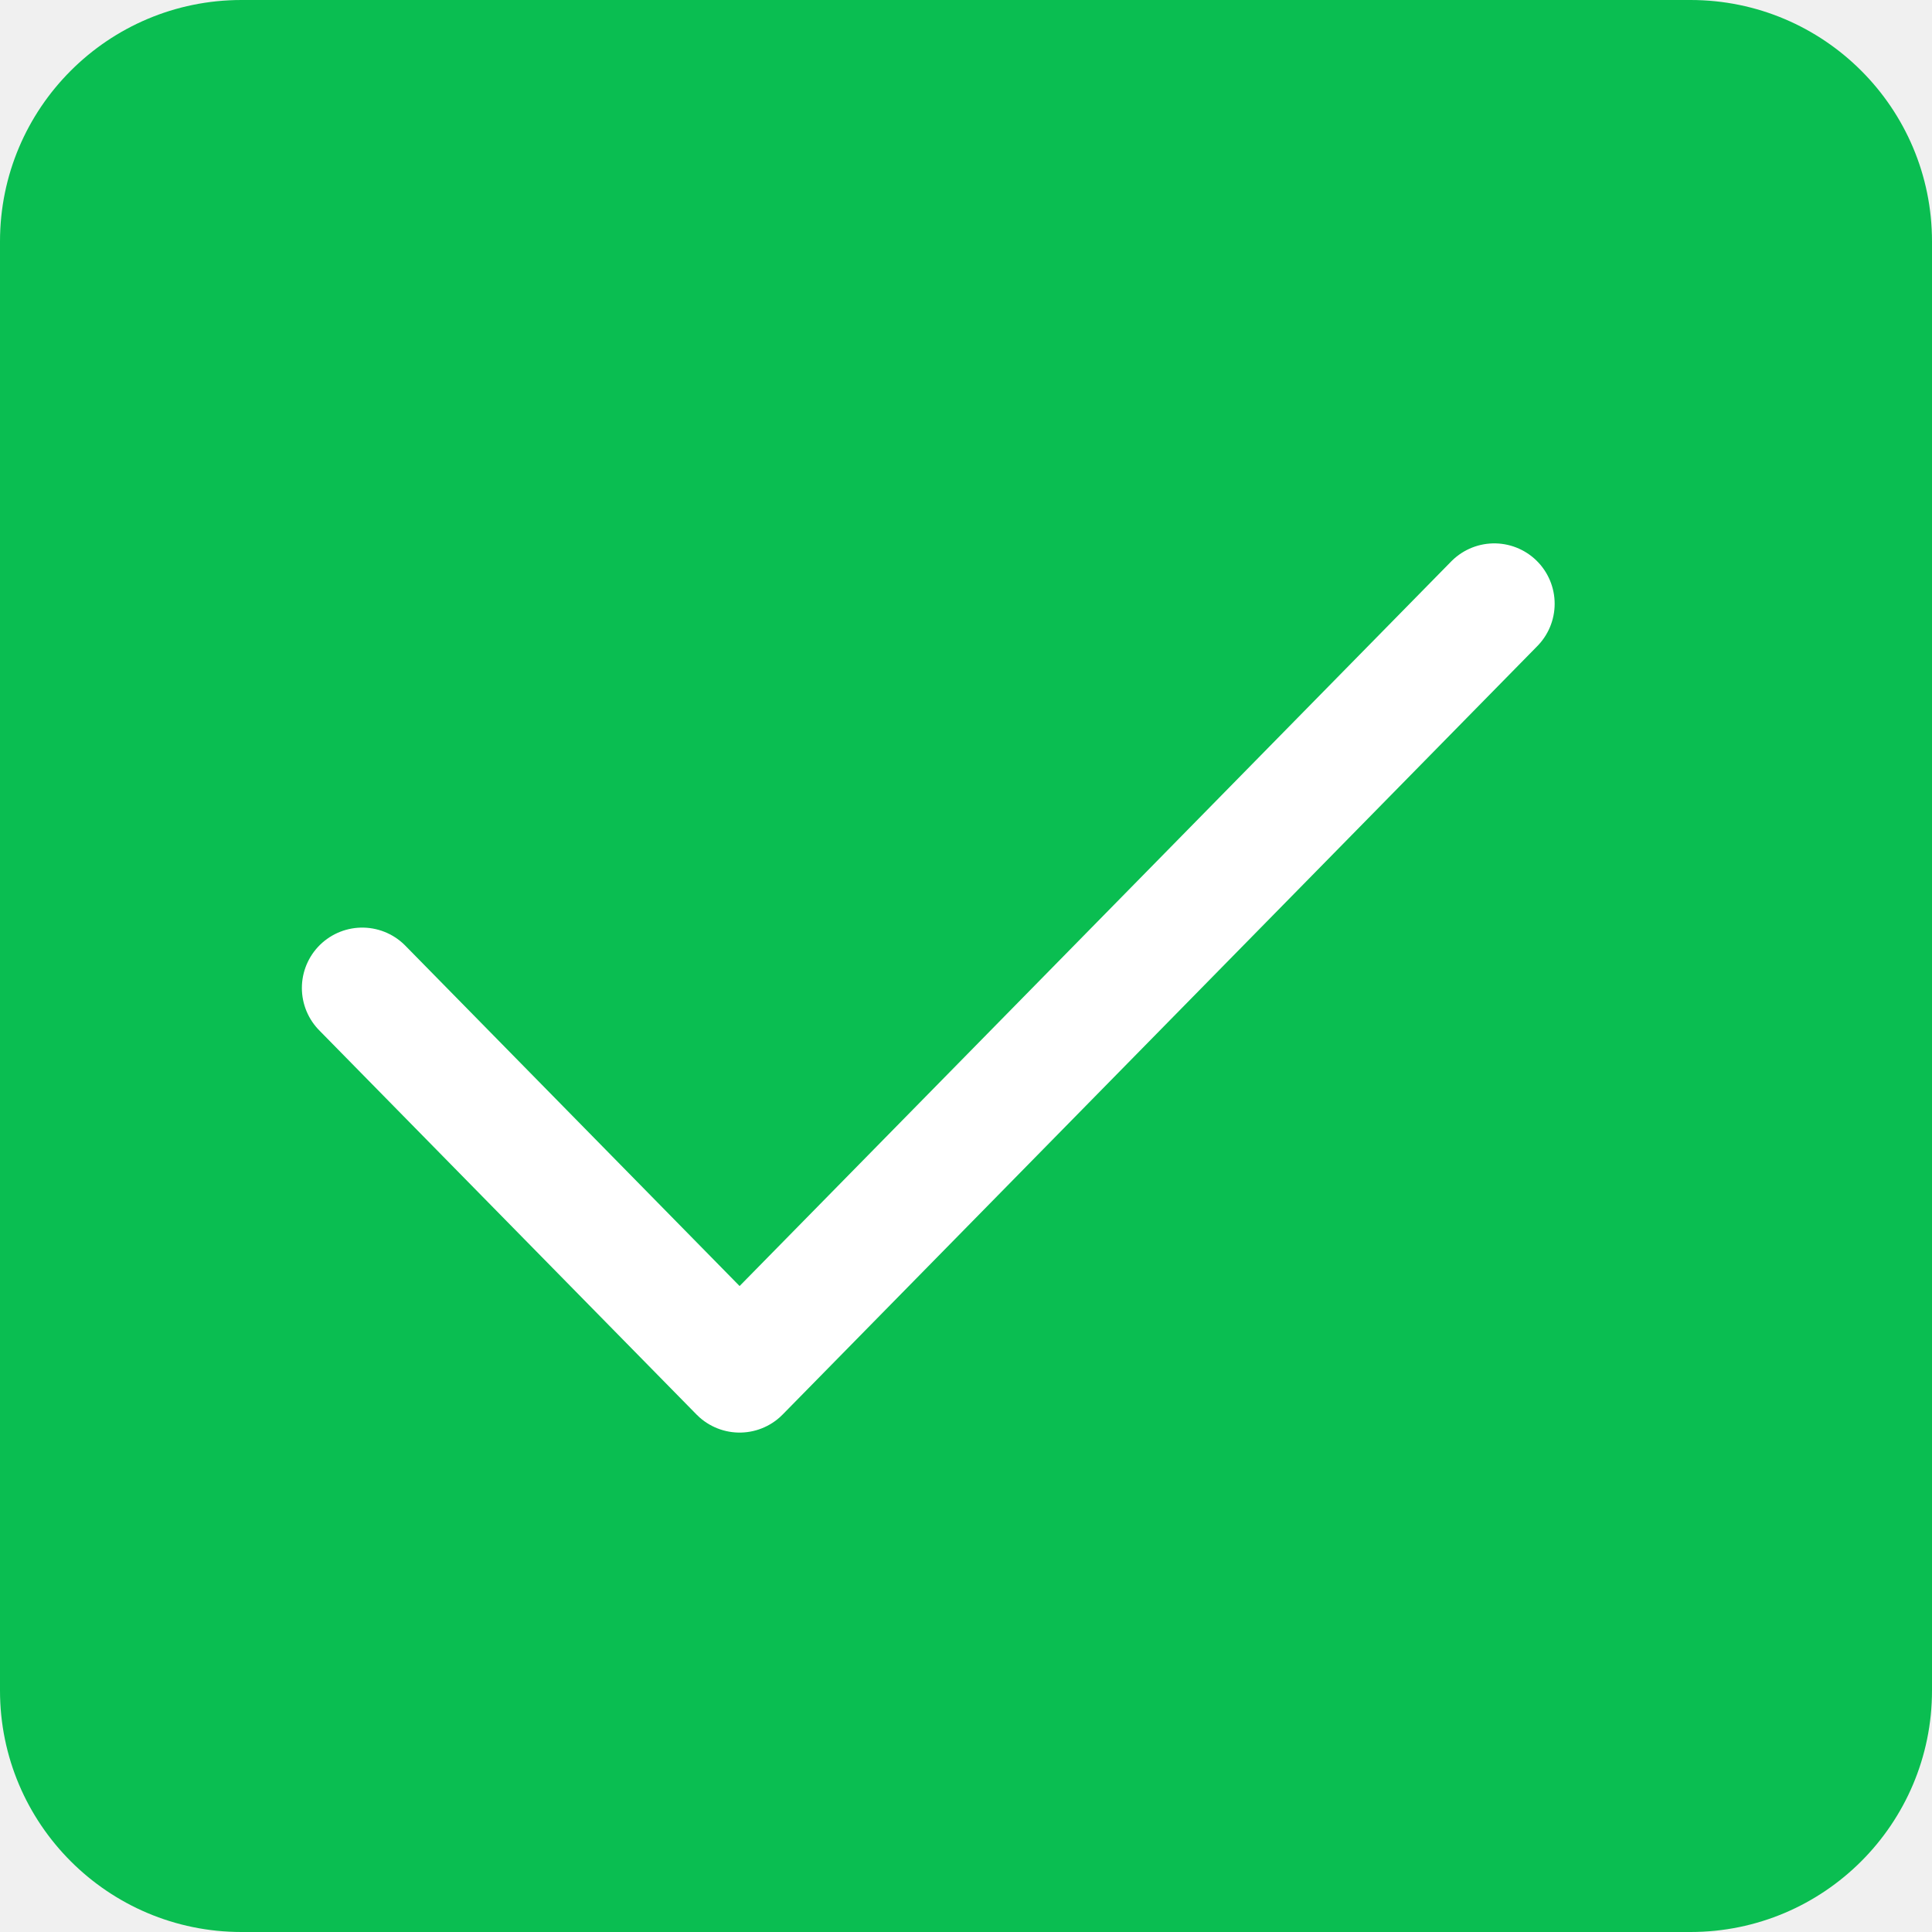
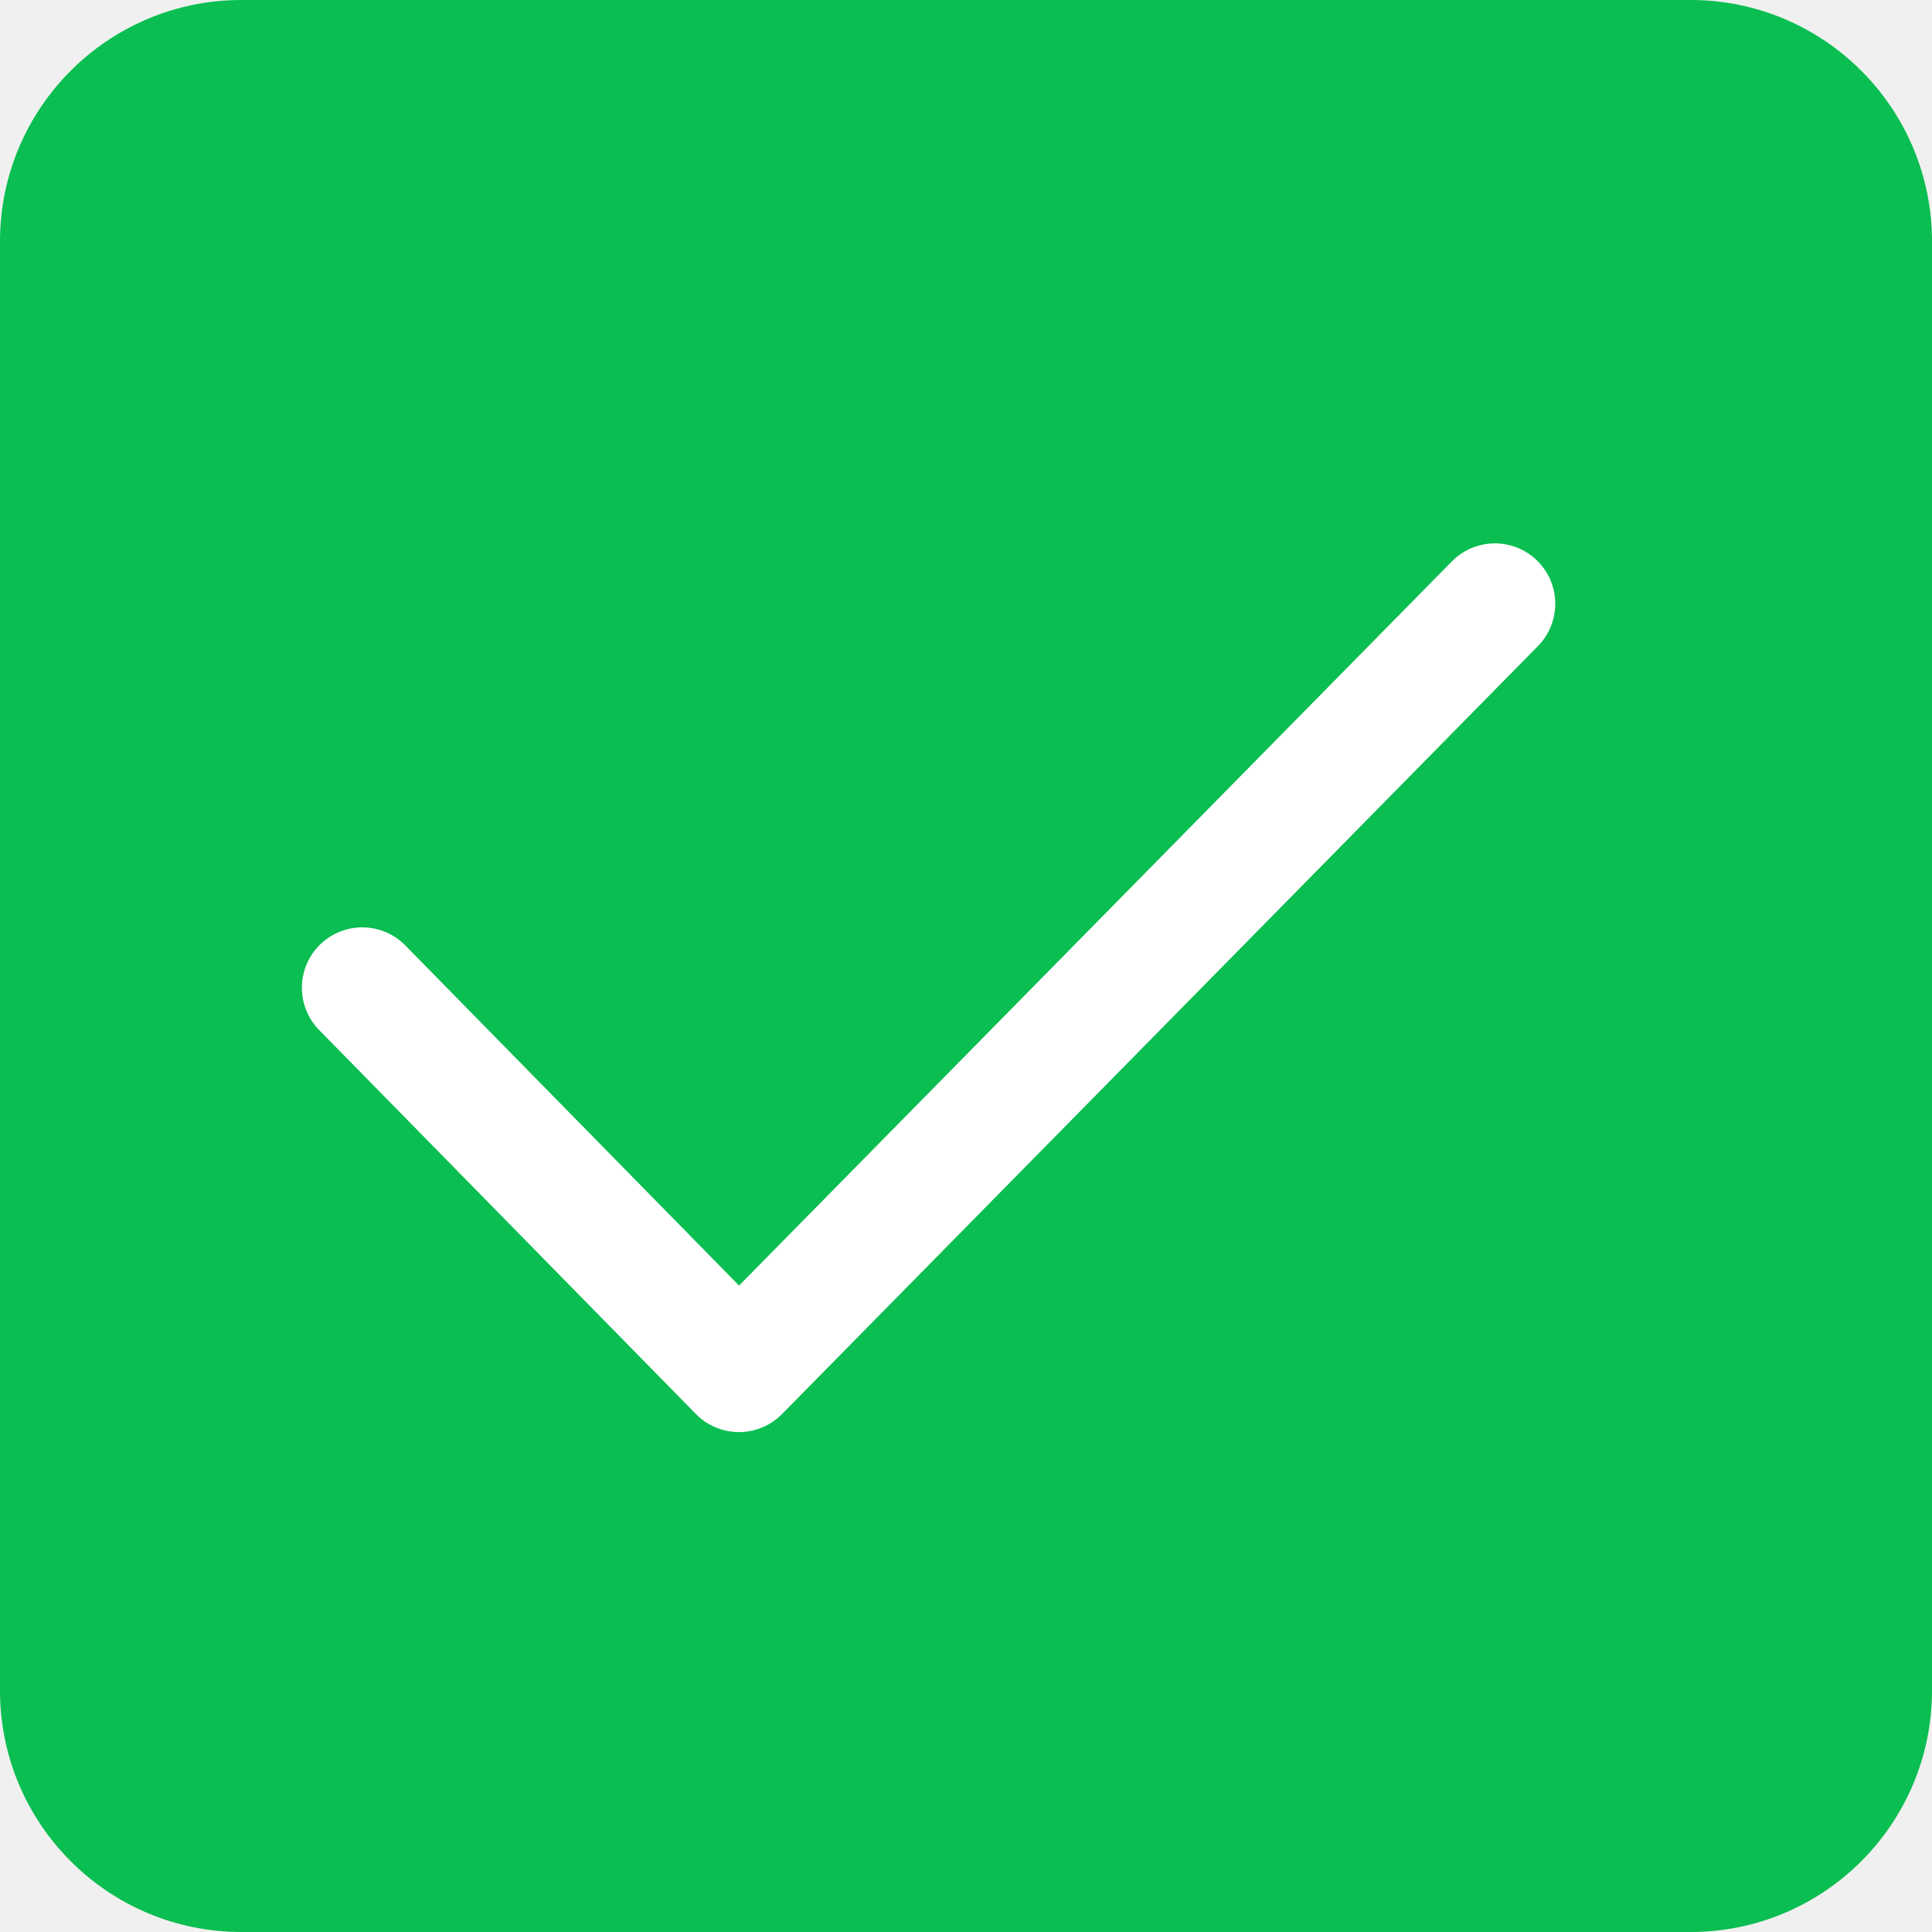
- <svg xmlns="http://www.w3.org/2000/svg" width="16px" height="16px" viewBox="0 0 16 16" version="1.1">
-   <defs />
-   <g id="05-Mailing-List-Settings" stroke="none" stroke-width="1" fill="none" fill-rule="evenodd" transform="translate(-54, -481)">
-     <g id="Group-2" transform="translate(54, 481)">
-       <g id="Group-3">
-         <rect id="Rectangle-193-Copy-8" fill="#0ABE51" x="0" y="0" width="16" height="16" rx="2" />
-         <polyline id="Page-1" stroke="#FFFFFF" stroke-linecap="round" stroke-linejoin="round" points="12.375 5 6.125 11.364 3 8.182" />
-       </g>
-     </g>
+ <svg xmlns="http://www.w3.org/2000/svg" width="16" height="16">
+   <g fill="none" fill-rule="evenodd">
+     <rect fill="#0ABE51" width="16" height="16" rx="2" />
+     <path stroke="#FFF" stroke-linecap="round" stroke-linejoin="round" d="M12.38 5l-6.26 6.36L3 8.18" />
  </g>
</svg>
